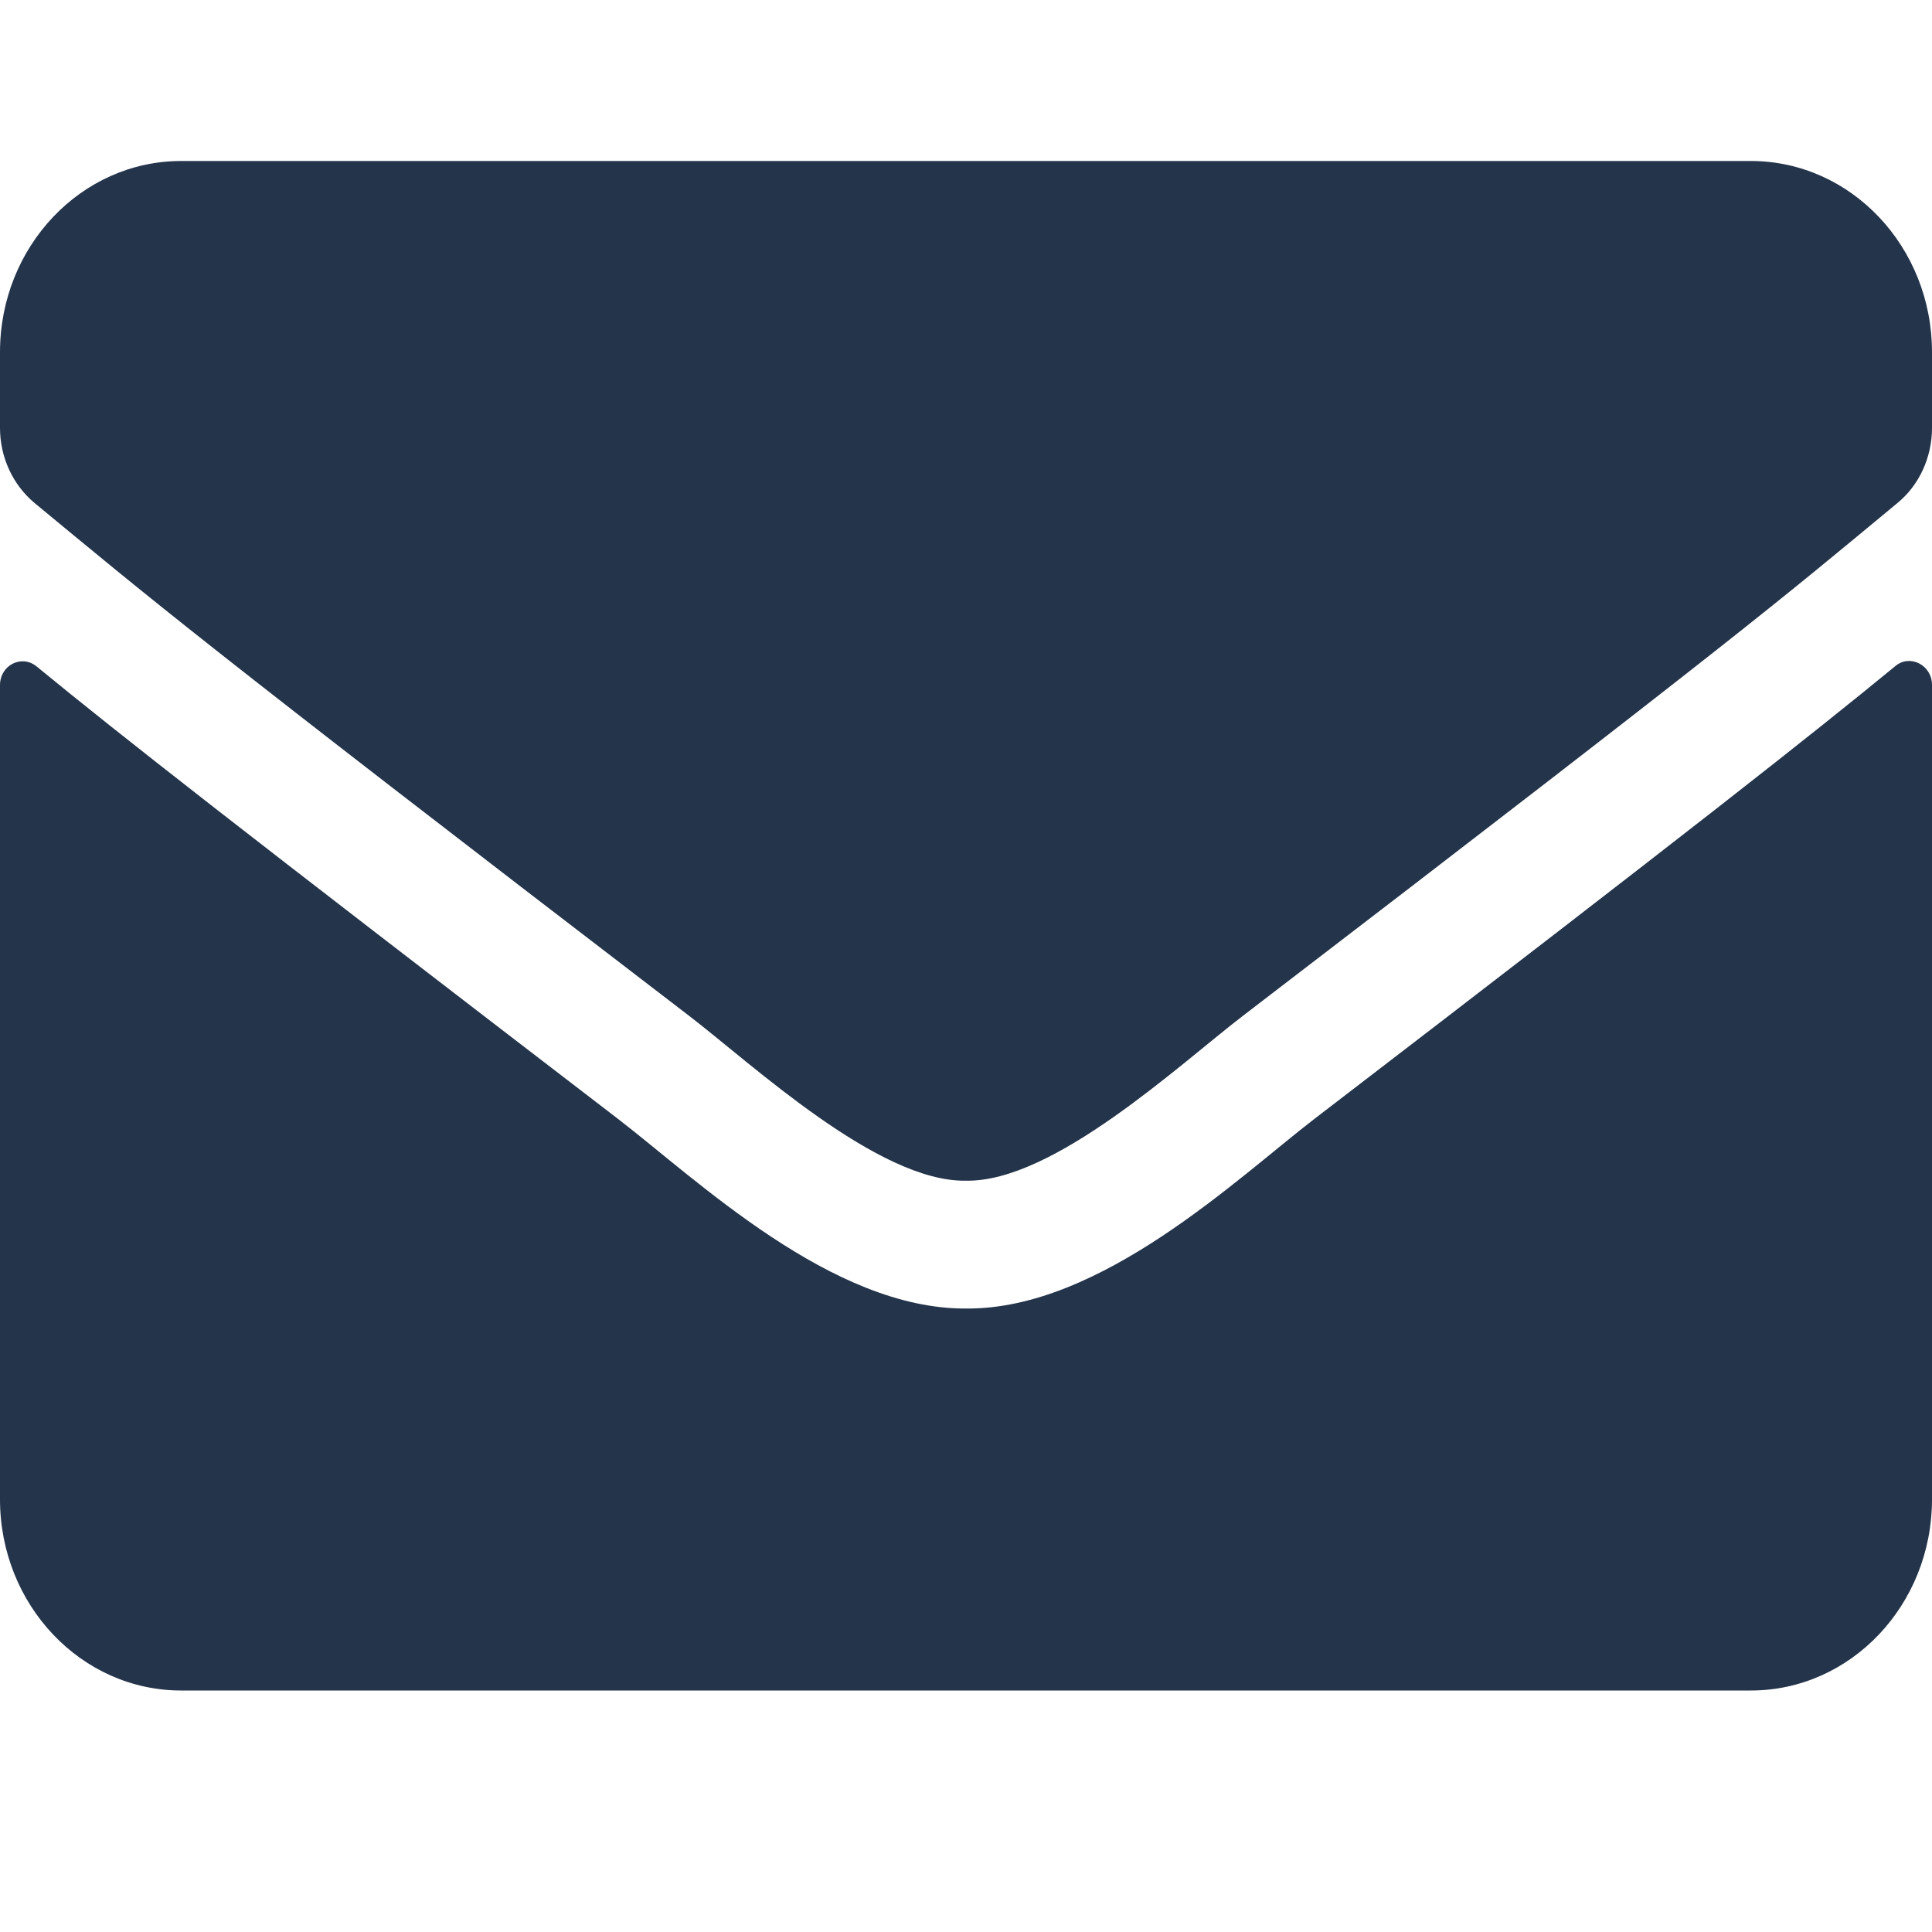
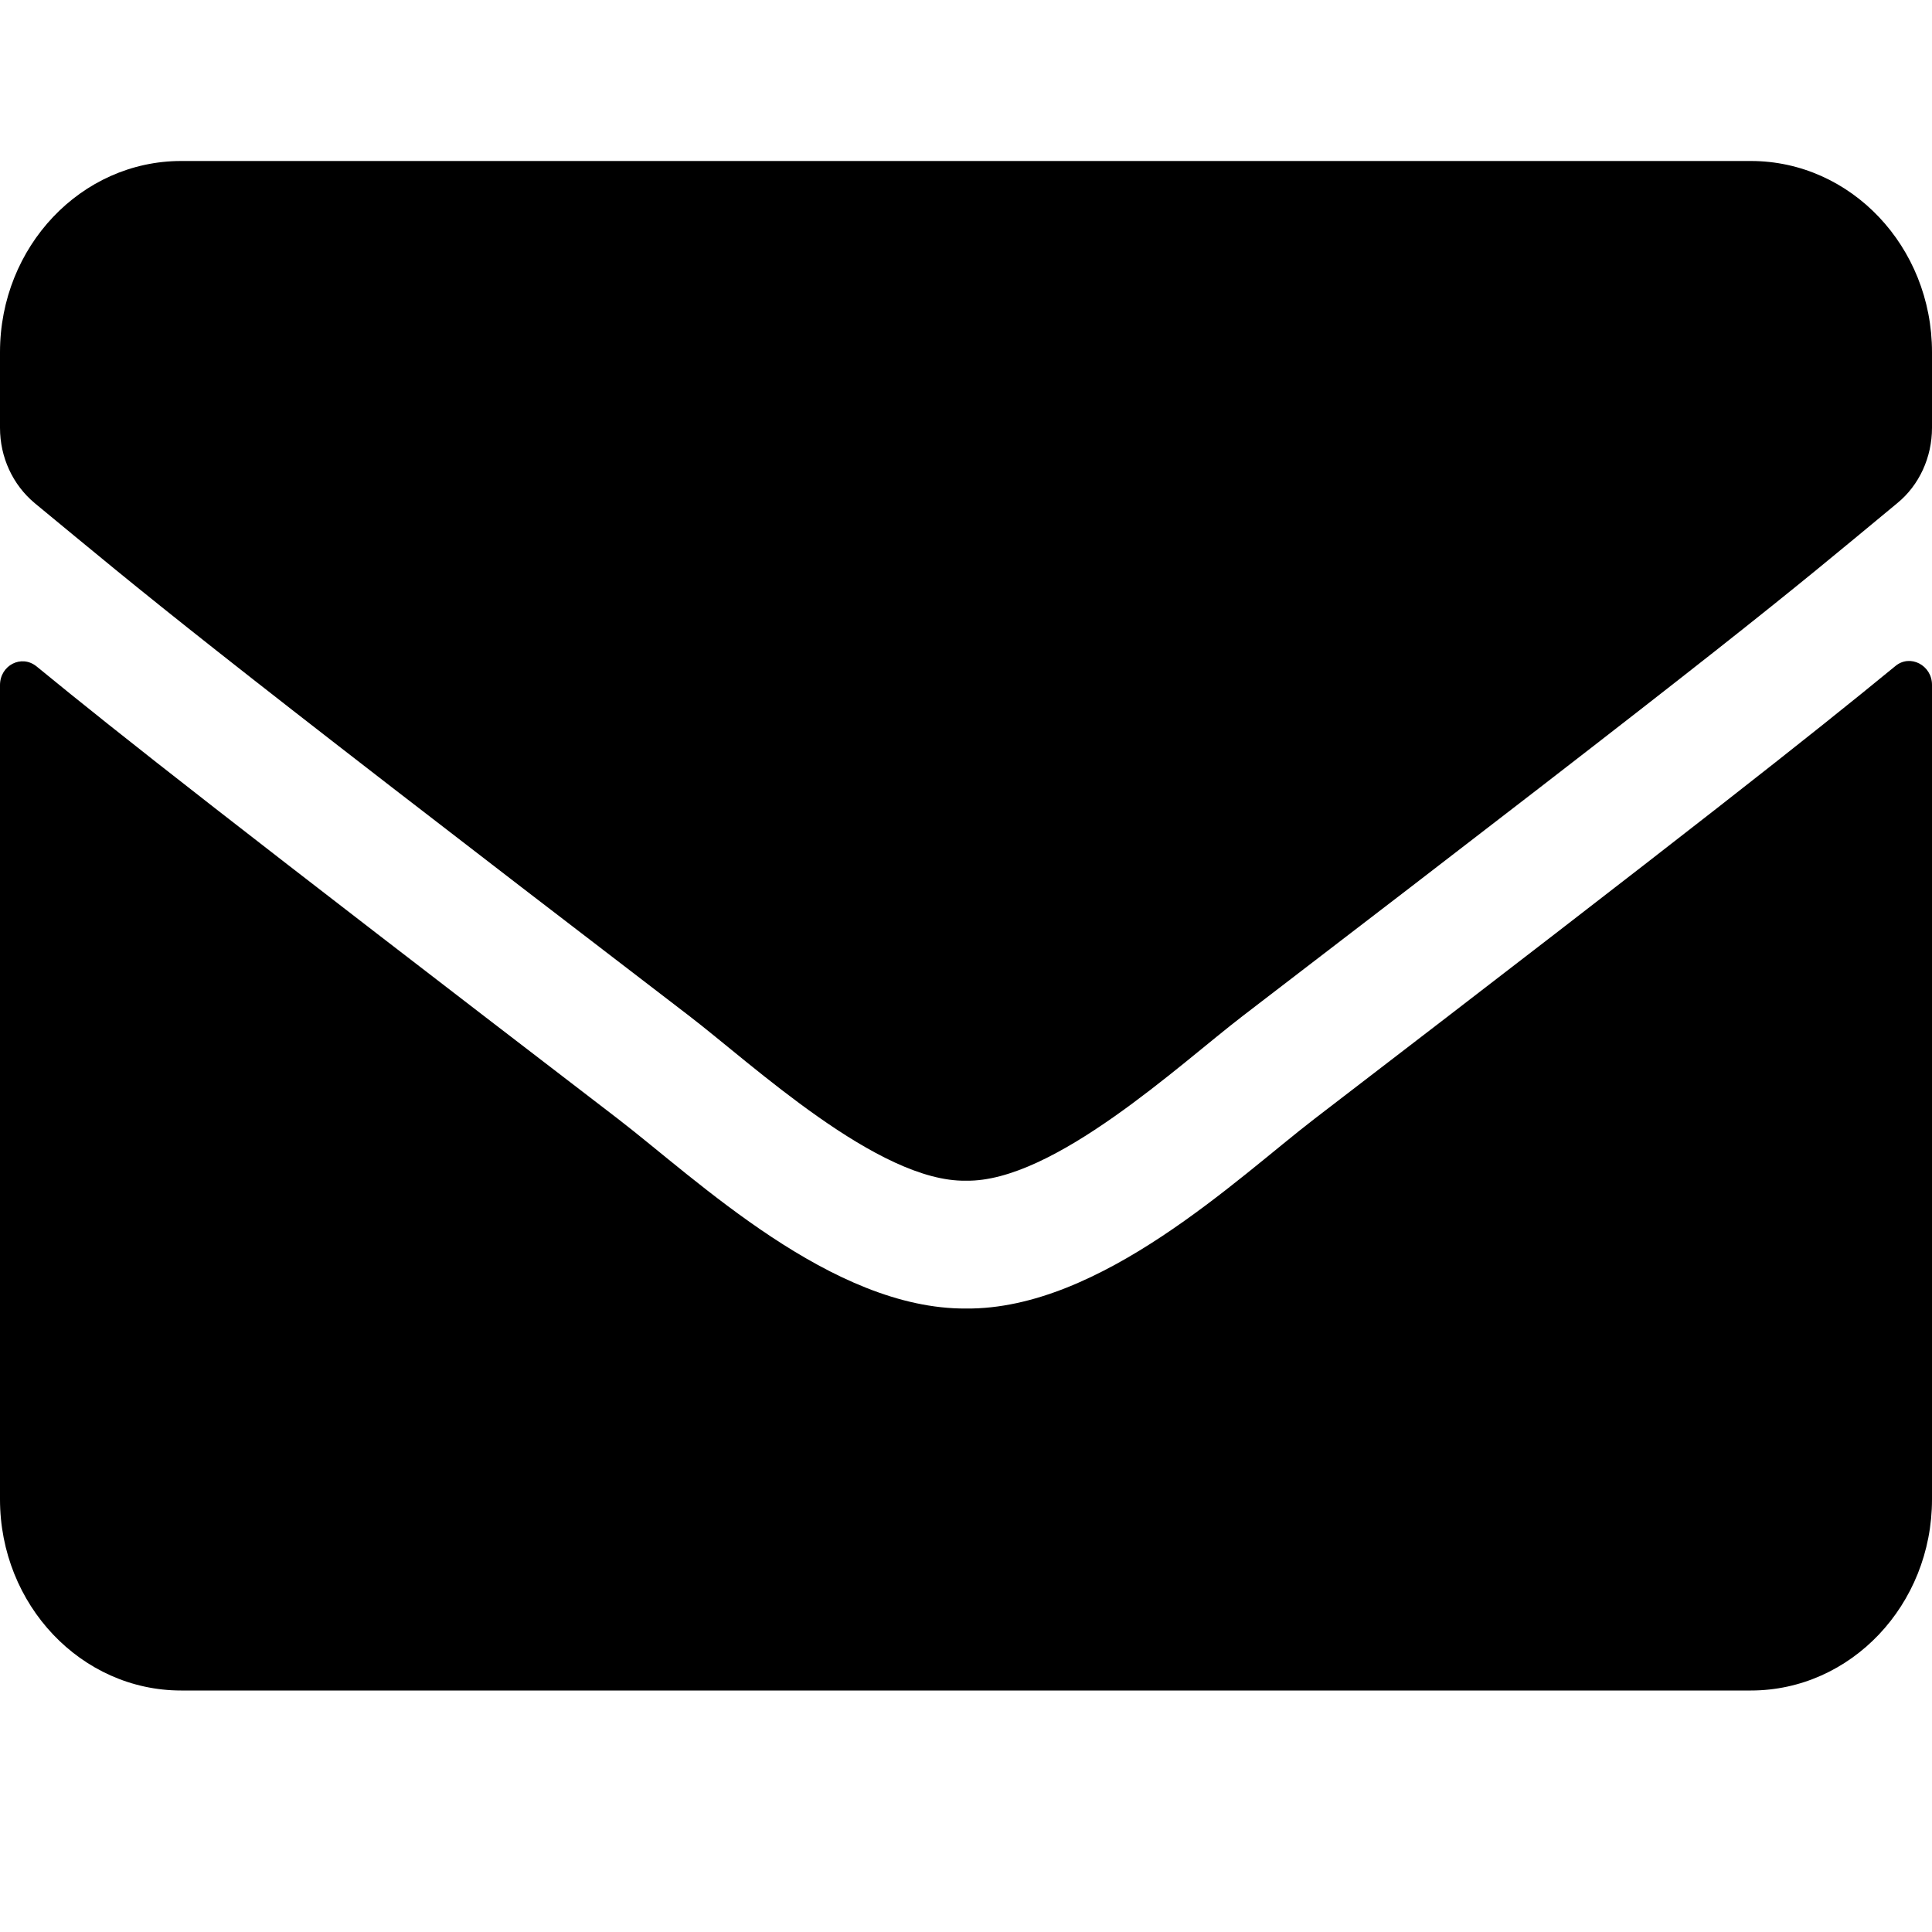
<svg xmlns="http://www.w3.org/2000/svg" viewBox="0 0 24 24" fill="none">
-   <path d="M23.545 8.274C23.728 8.121 24 8.264 24 8.507V18.625C24 19.936 22.992 21 21.75 21H2.25C1.008 21 0 19.936 0 18.625V8.511C0 8.264 0.267 8.126 0.455 8.279C1.505 9.14 2.897 10.233 7.678 13.9C8.667 14.662 10.336 16.265 12 16.255C13.673 16.27 15.375 14.632 16.327 13.9C21.108 10.233 22.495 9.135 23.545 8.274ZM12 14.667C13.088 14.687 14.653 13.222 15.441 12.618C21.661 7.853 22.134 7.438 23.569 6.25C23.841 6.028 24 5.681 24 5.315V4.375C24 3.064 22.992 2 21.75 2H2.25C1.008 2 0 3.064 0 4.375V5.315C0 5.681 0.159 6.023 0.431 6.25C1.866 7.433 2.339 7.853 8.559 12.618C9.347 13.222 10.912 14.687 12 14.667Z" fill="#24344B" />
+   <path d="M23.545 8.274C23.728 8.121 24 8.264 24 8.507V18.625C24 19.936 22.992 21 21.75 21H2.25C1.008 21 0 19.936 0 18.625V8.511C0 8.264 0.267 8.126 0.455 8.279C1.505 9.14 2.897 10.233 7.678 13.9C8.667 14.662 10.336 16.265 12 16.255C13.673 16.27 15.375 14.632 16.327 13.9C21.108 10.233 22.495 9.135 23.545 8.274ZM12 14.667C13.088 14.687 14.653 13.222 15.441 12.618C21.661 7.853 22.134 7.438 23.569 6.25C23.841 6.028 24 5.681 24 5.315V4.375C24 3.064 22.992 2 21.75 2H2.25C1.008 2 0 3.064 0 4.375V5.315C0 5.681 0.159 6.023 0.431 6.25C1.866 7.433 2.339 7.853 8.559 12.618C9.347 13.222 10.912 14.687 12 14.667Z" fill="currentColor" />
</svg>
